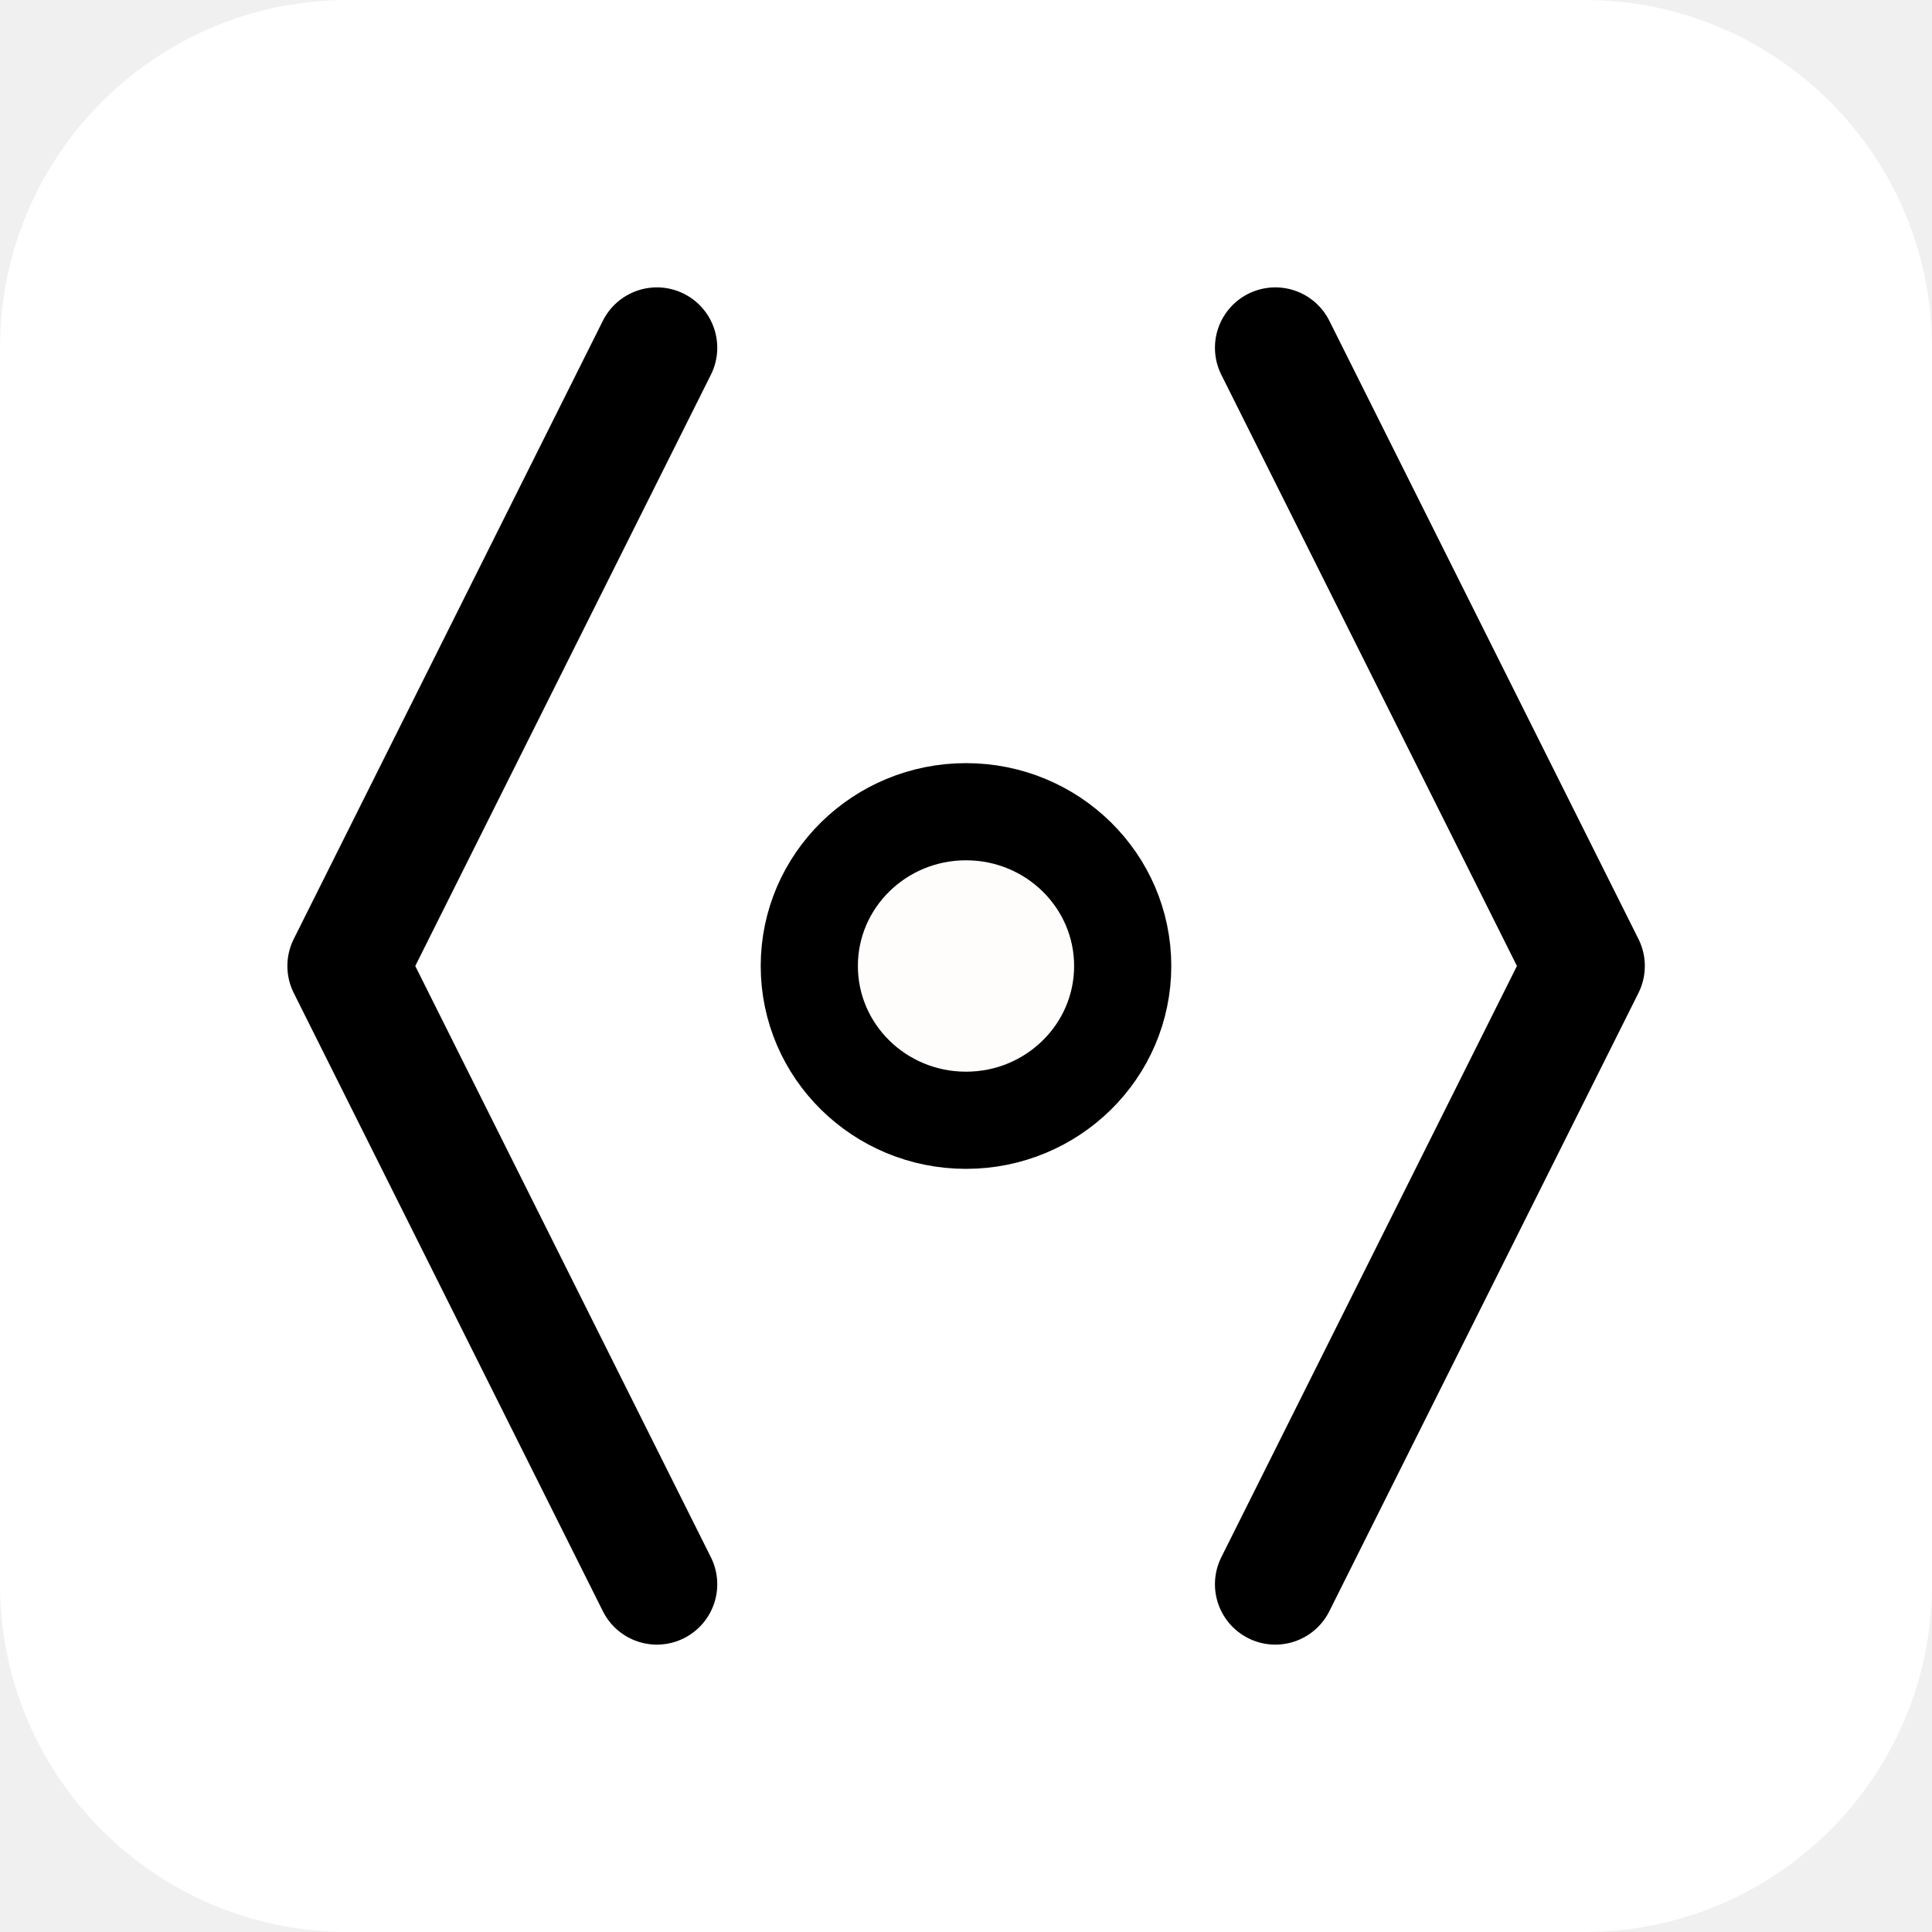
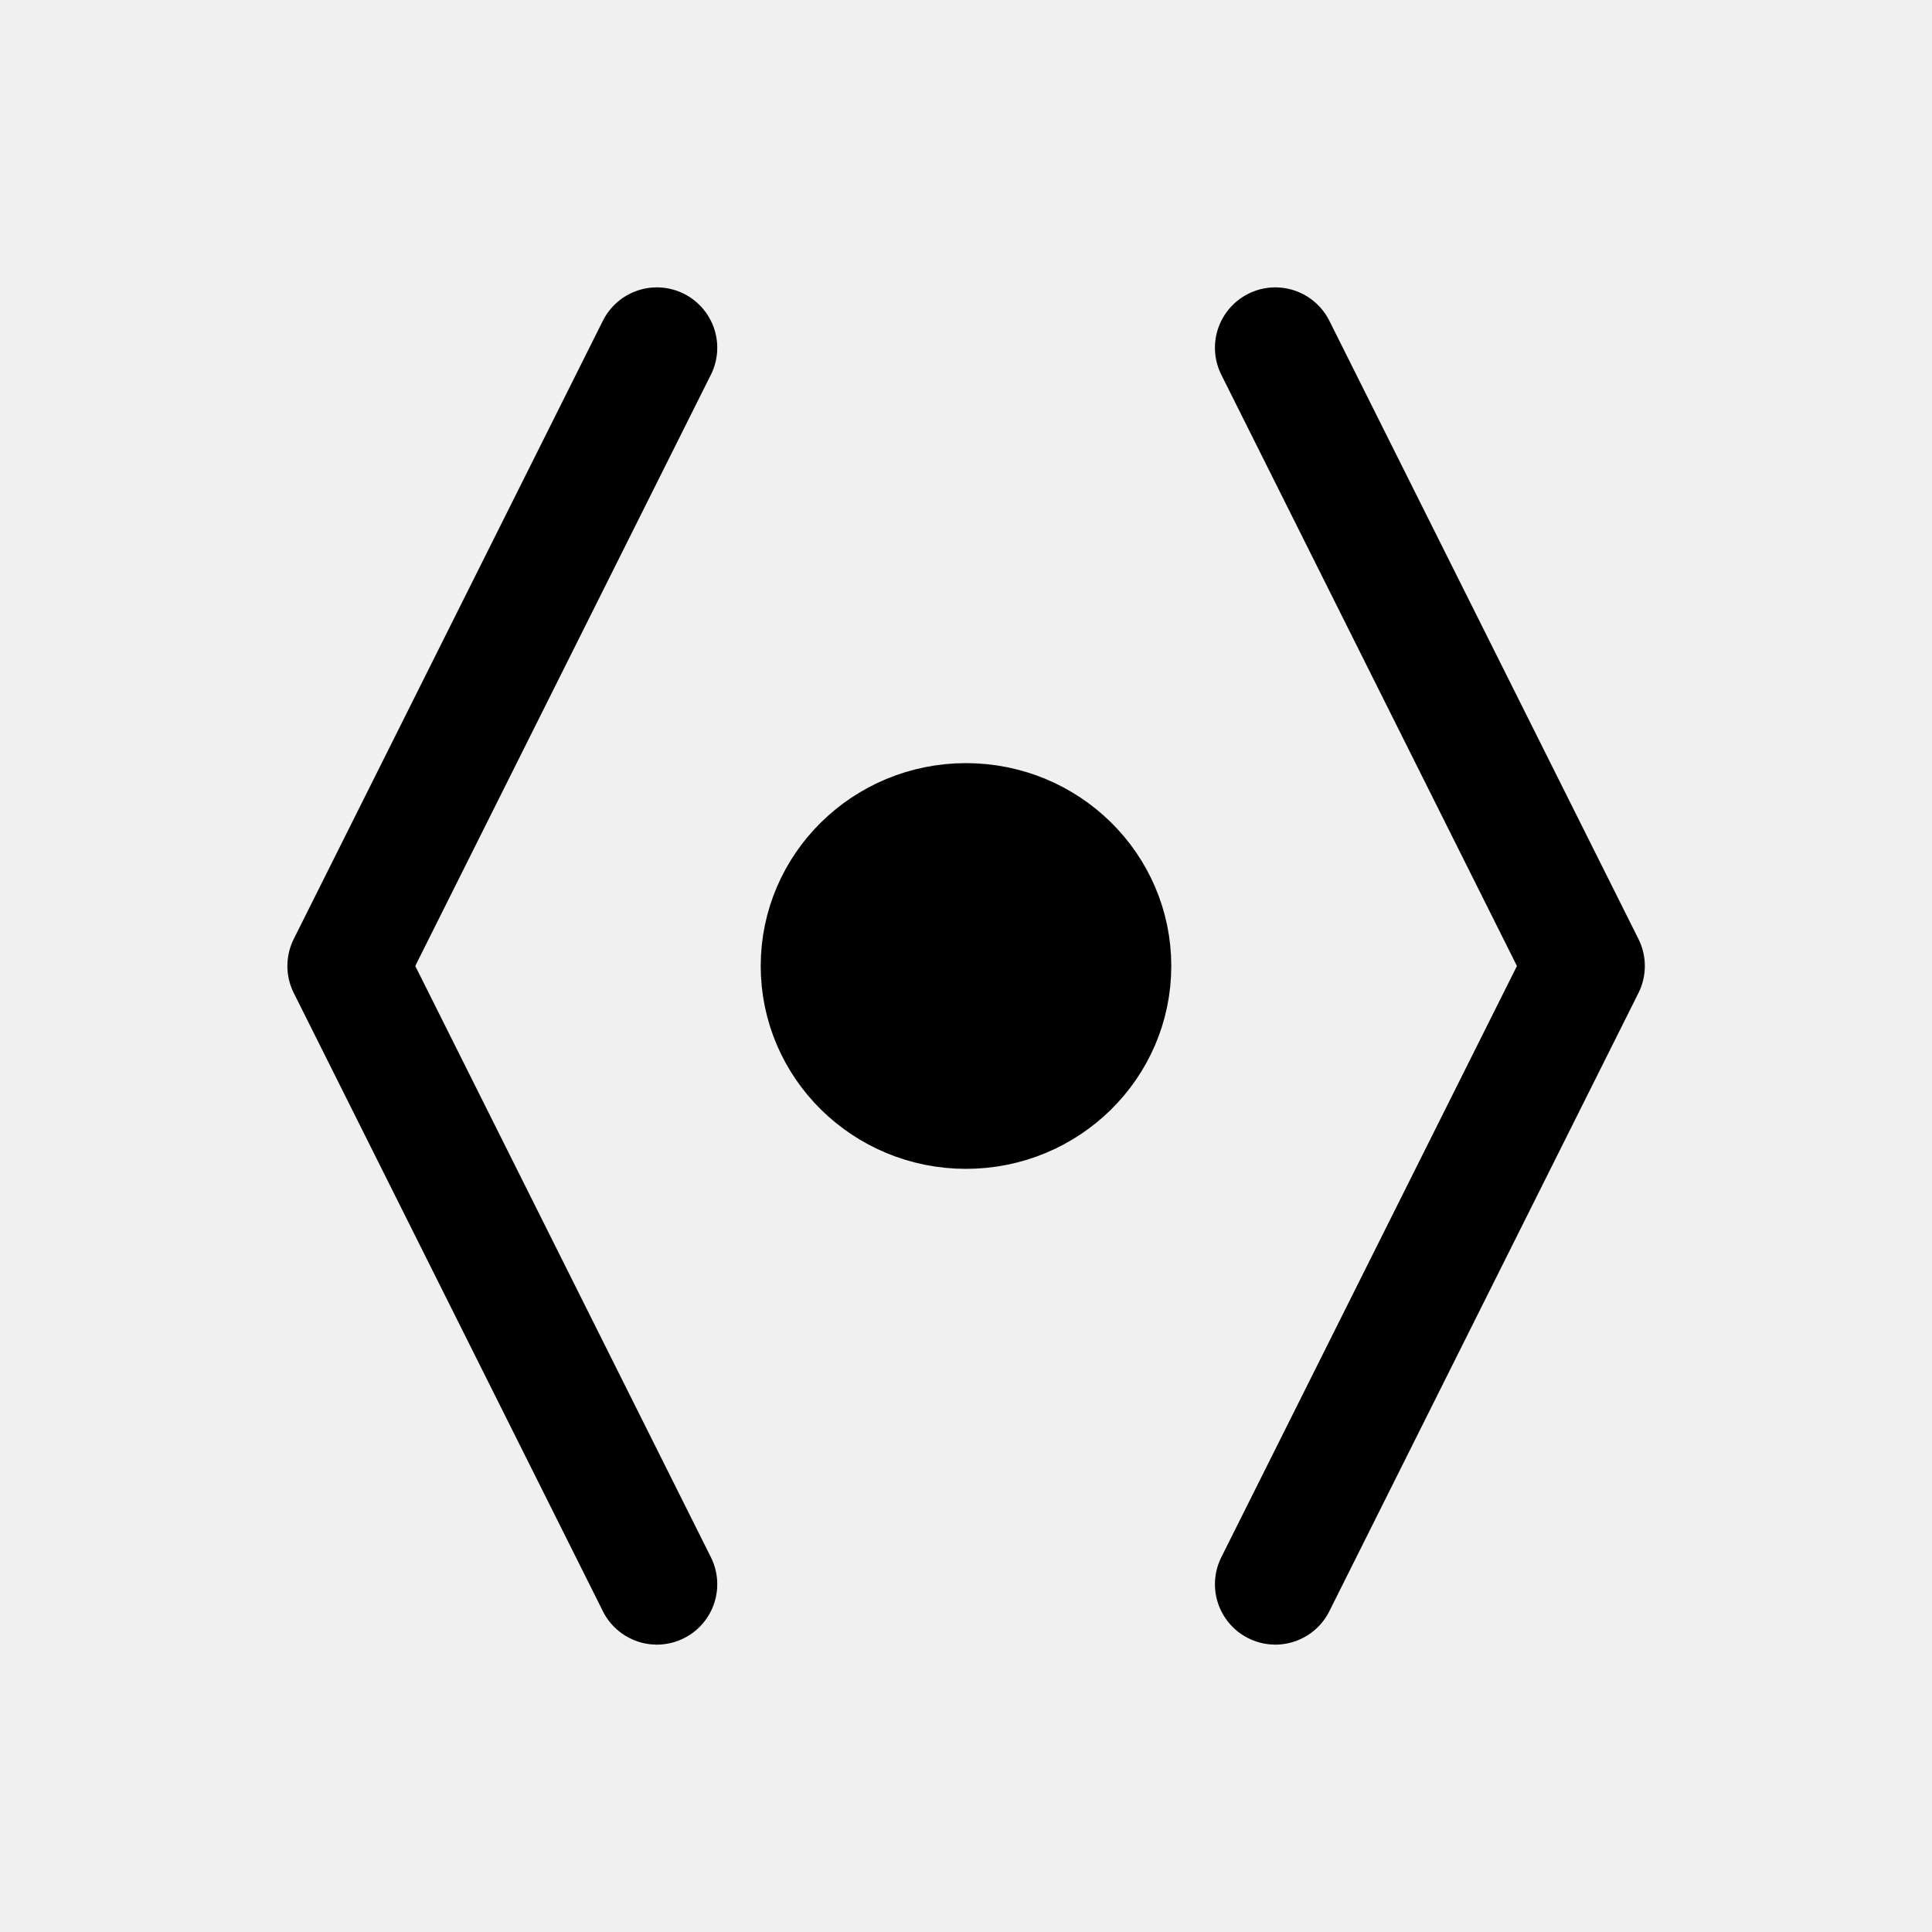
<svg xmlns="http://www.w3.org/2000/svg" width="21.167mm" height="21.167mm" viewBox="0 0 75 75" id="svg2" version="1.1">
  <defs id="defs4" />
  <g id="layer1" transform="translate(-34.5,-906.8622)">
-     <rect style="color:#000000;clip-rule:nonzero;display:inline;overflow:visible;visibility:visible;opacity:1;isolation:auto;mix-blend-mode:normal;color-interpolation:sRGB;color-interpolation-filters:linearRGB;solid-color:#000000;solid-opacity:1;fill:#ffffff;fill-opacity:1;fill-rule:evenodd;stroke:#ffffff;stroke-width:3;stroke-linecap:butt;stroke-linejoin:miter;stroke-miterlimit:4;stroke-dasharray:none;stroke-dashoffset:0;stroke-opacity:1;marker-start:none;color-rendering:auto;image-rendering:auto;shape-rendering:auto;text-rendering:auto;enable-background:accumulate" id="rect4176" width="72" height="72" x="36" y="908.362" ry="12" />
-     <path style="vector-effect:none;fill:#ffffff;fill-opacity:1;stroke:#000000;stroke-width:4.688;stroke-linecap:round;stroke-linejoin:round;stroke-miterlimit:4;stroke-dasharray:none;stroke-dashoffset:0;stroke-opacity:1" d="m 60,920.362 -12,24 12,24" id="path1678" />
-     <path style="vector-effect:none;fill:#ffffff;fill-opacity:1;stroke:#000000;stroke-width:4.688;stroke-linecap:round;stroke-linejoin:round;stroke-miterlimit:4;stroke-dasharray:none;stroke-dashoffset:0;stroke-opacity:1" d="m 84.008,920.362 12,24 -12,24" id="path1678-9" />
-     <ellipse style="opacity:1;vector-effect:none;fill:#fffcfc;fill-opacity:1;stroke:#000000;stroke-width:3.772;stroke-linecap:round;stroke-linejoin:round;stroke-miterlimit:4;stroke-dasharray:none;stroke-dashoffset:0;stroke-opacity:1;marker-start:none" id="path1695" cx="72" cy="944.362" rx="6.083" ry="5.989" />
+     <path style="vector-effect:none;fill:none;fill-opacity:1;stroke:#000000;stroke-width:4.688;stroke-linecap:round;stroke-linejoin:round;stroke-miterlimit:4;stroke-dasharray:none;stroke-dashoffset:0;stroke-opacity:1" d="m 60,920.362 -12,24 12,24" id="path1678" />
+     <path style="vector-effect:none;fill:none;fill-opacity:1;stroke:#000000;stroke-width:4.688;stroke-linecap:round;stroke-linejoin:round;stroke-miterlimit:4;stroke-dasharray:none;stroke-dashoffset:0;stroke-opacity:1" d="m 84.008,920.362 12,24 -12,24" id="path1678-9" />
+     <ellipse style="opacity:1;vector-effect:none;fill:#000000;fill-opacity:1;stroke:#000000;stroke-width:3.772;stroke-linecap:round;stroke-linejoin:round;stroke-miterlimit:4;stroke-dasharray:none;stroke-dashoffset:0;stroke-opacity:1;marker-start:none" id="path1695" cx="72" cy="944.362" rx="6.083" ry="5.989" />
  </g>
</svg>
